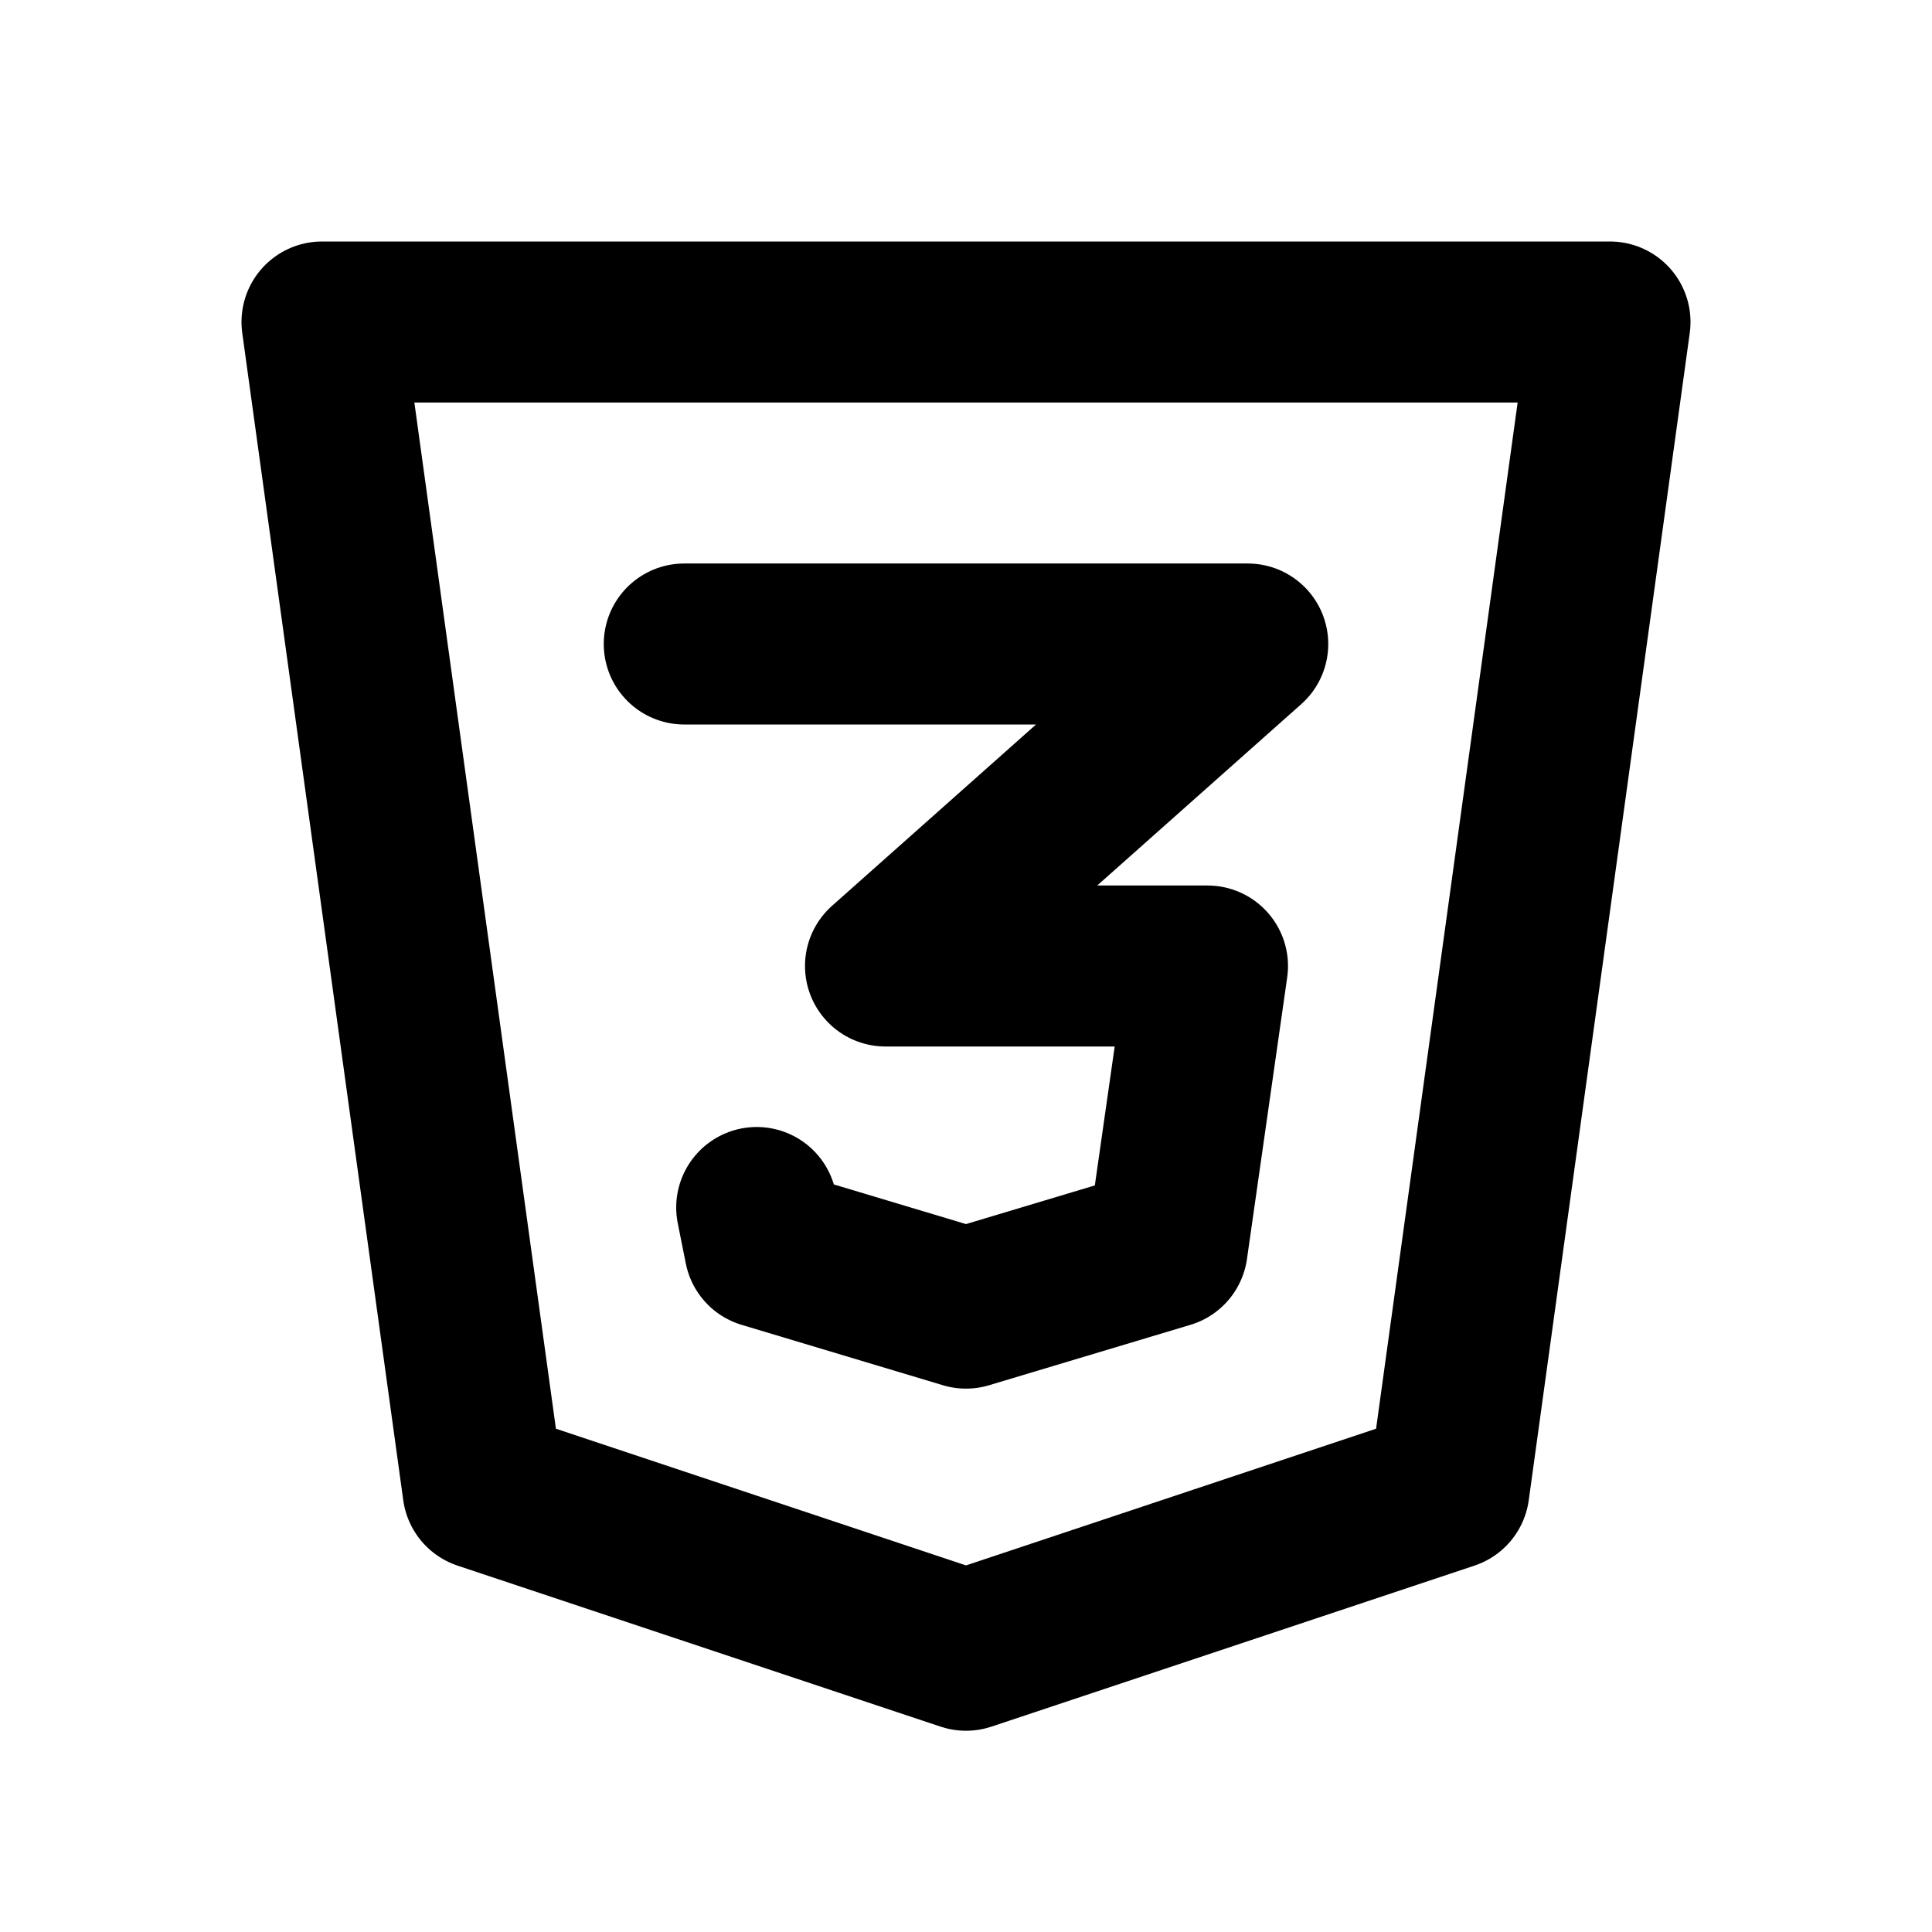
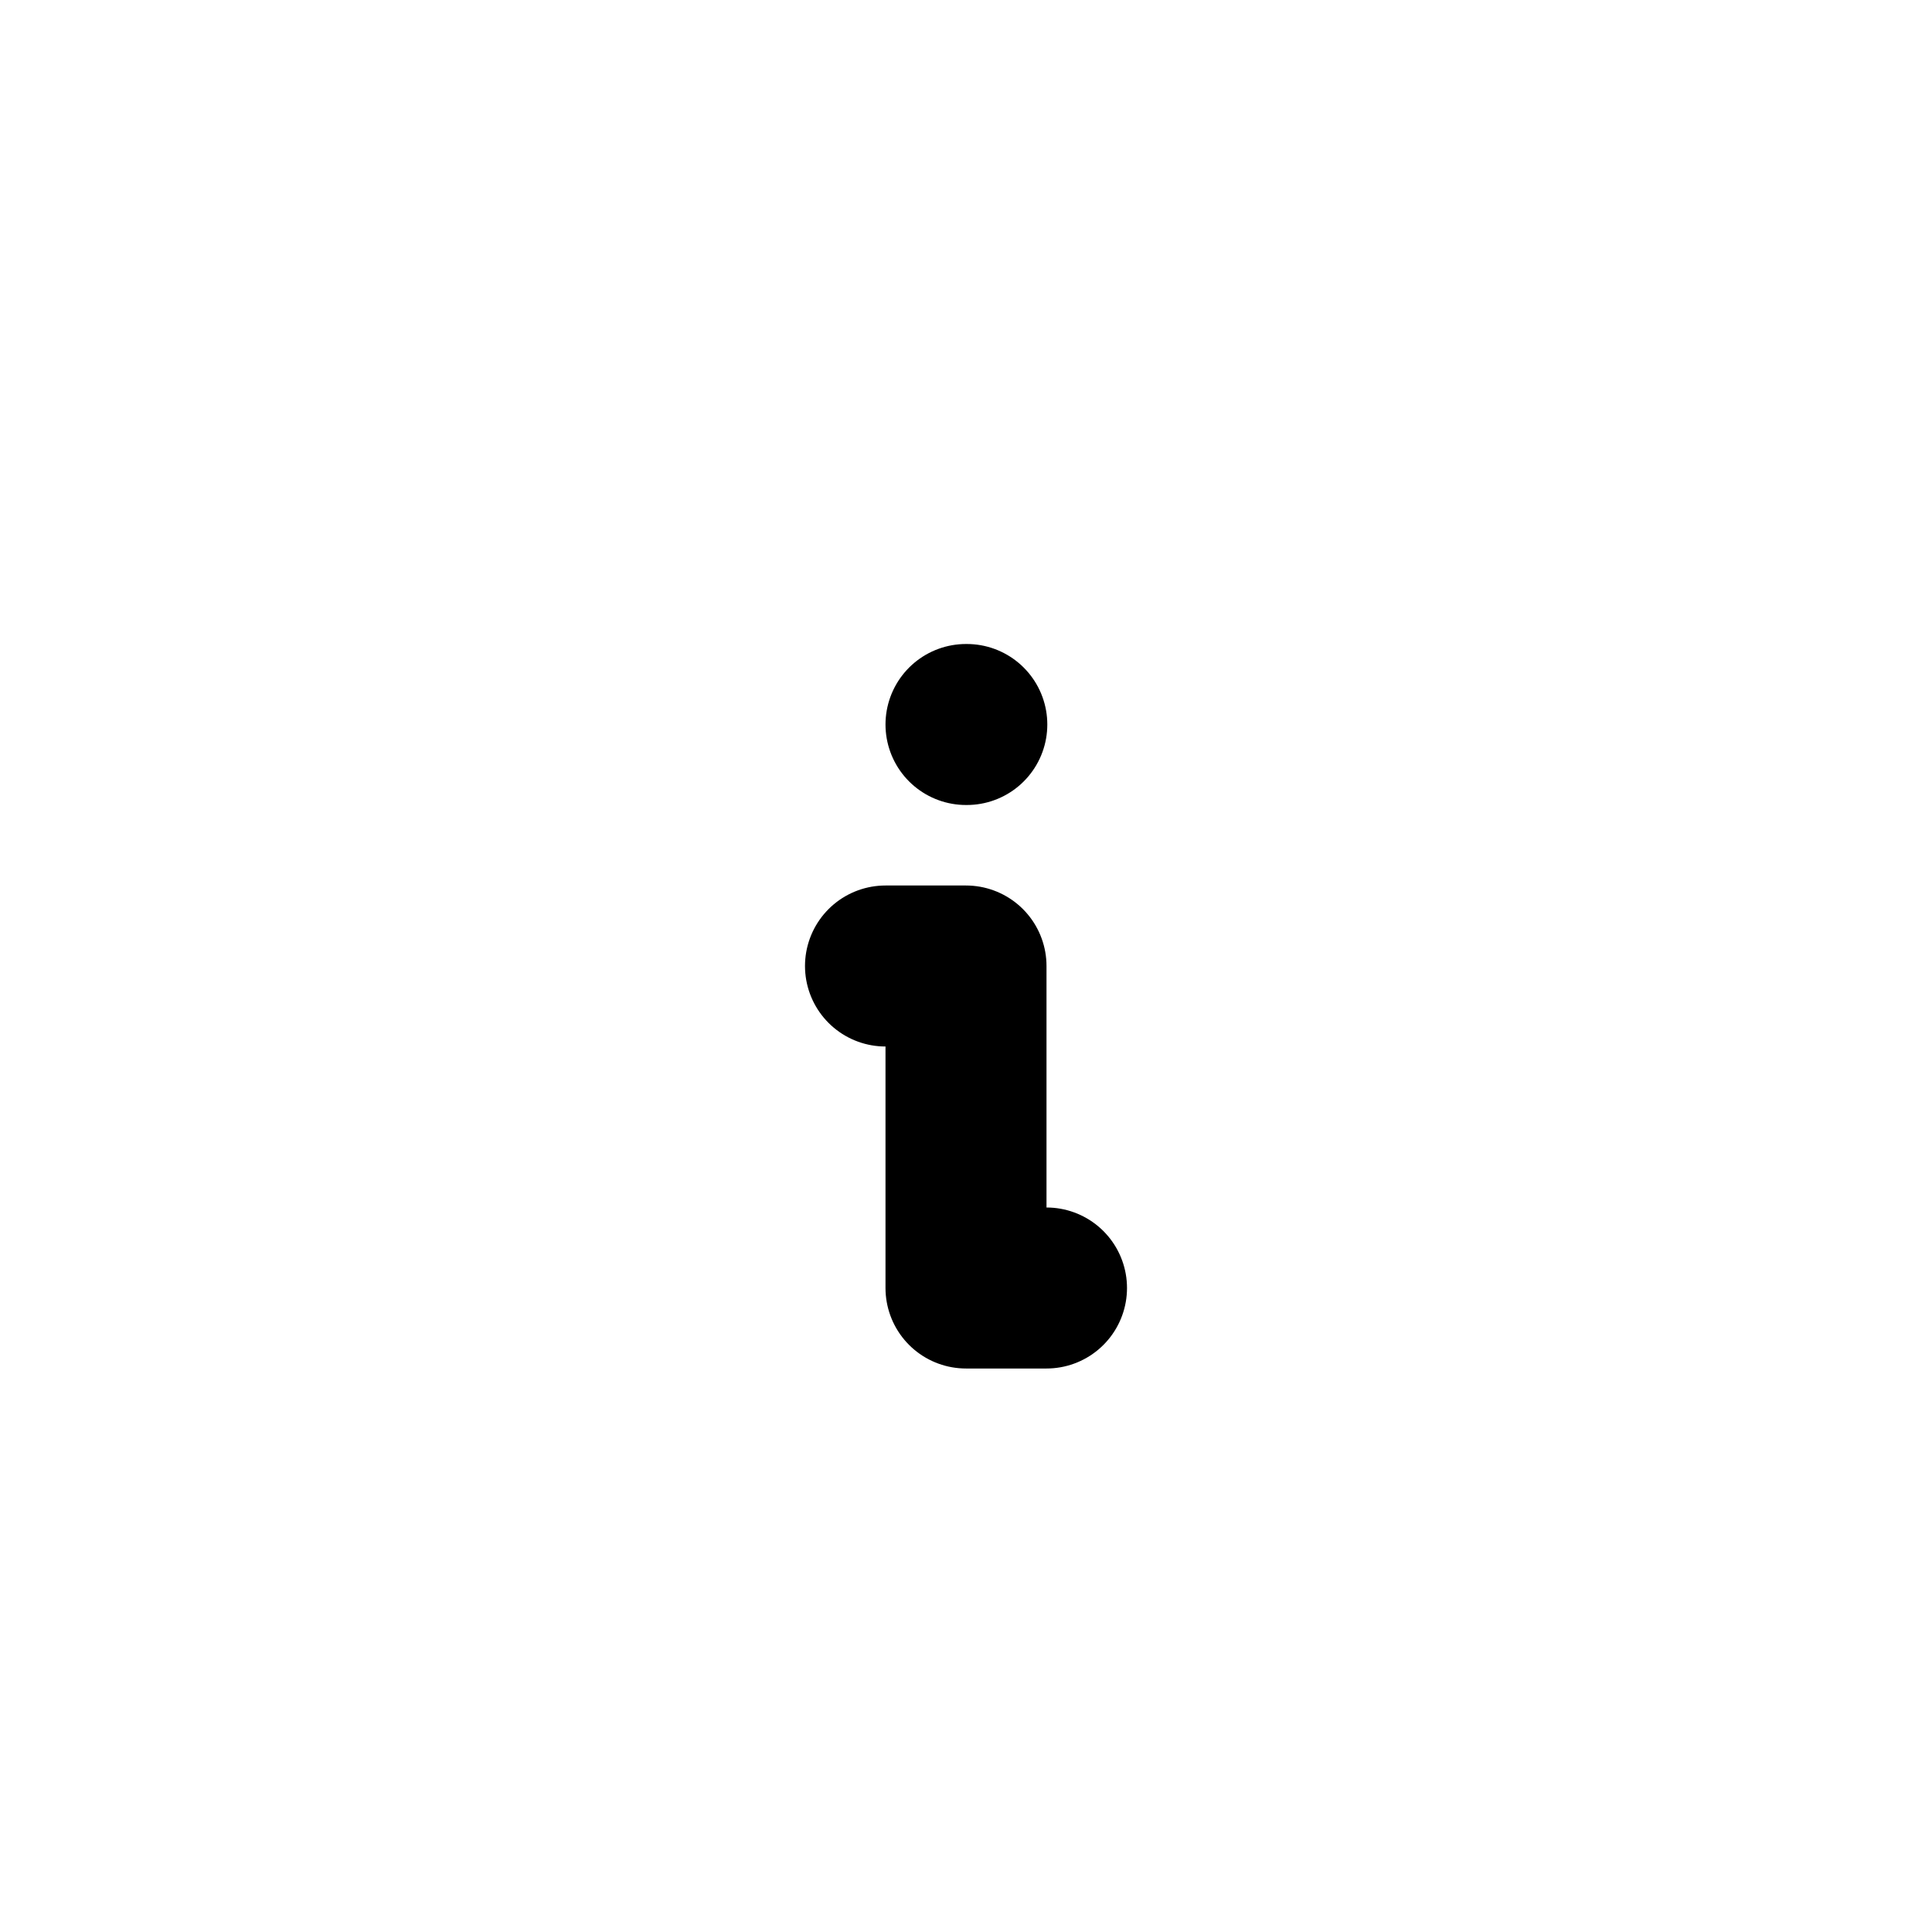
- <svg xmlns="http://www.w3.org/2000/svg" width="24" height="24" viewBox="0 0 24 24" fill="none" stroke="currentColor" stroke-width="2" stroke-linecap="round" stroke-linejoin="round" class="icon icon-tabler icons-tabler-outline icon-tabler-brand-css3">
+ <svg xmlns="http://www.w3.org/2000/svg" width="24" height="24" viewBox="0 0 24 24" fill="none" stroke="currentColor" stroke-width="2" stroke-linecap="round" stroke-linejoin="round" class="icon icon-tabler icons-tabler-outline icon-tabler-info-small">
  <path stroke="none" d="M0 0h24v24H0z" fill="none" />
-   <path d="M20 4l-2 14.5l-6 2l-6 -2l-2 -14.5z" />
-   <path d="M8.5 8h7l-4.5 4h4l-.5 3.5l-2.5 .75l-2.5 -.75l-.1 -.5" />
+   <path d="M12 9h.01" />
+   <path d="M11 12h1v4h1" />
</svg>
